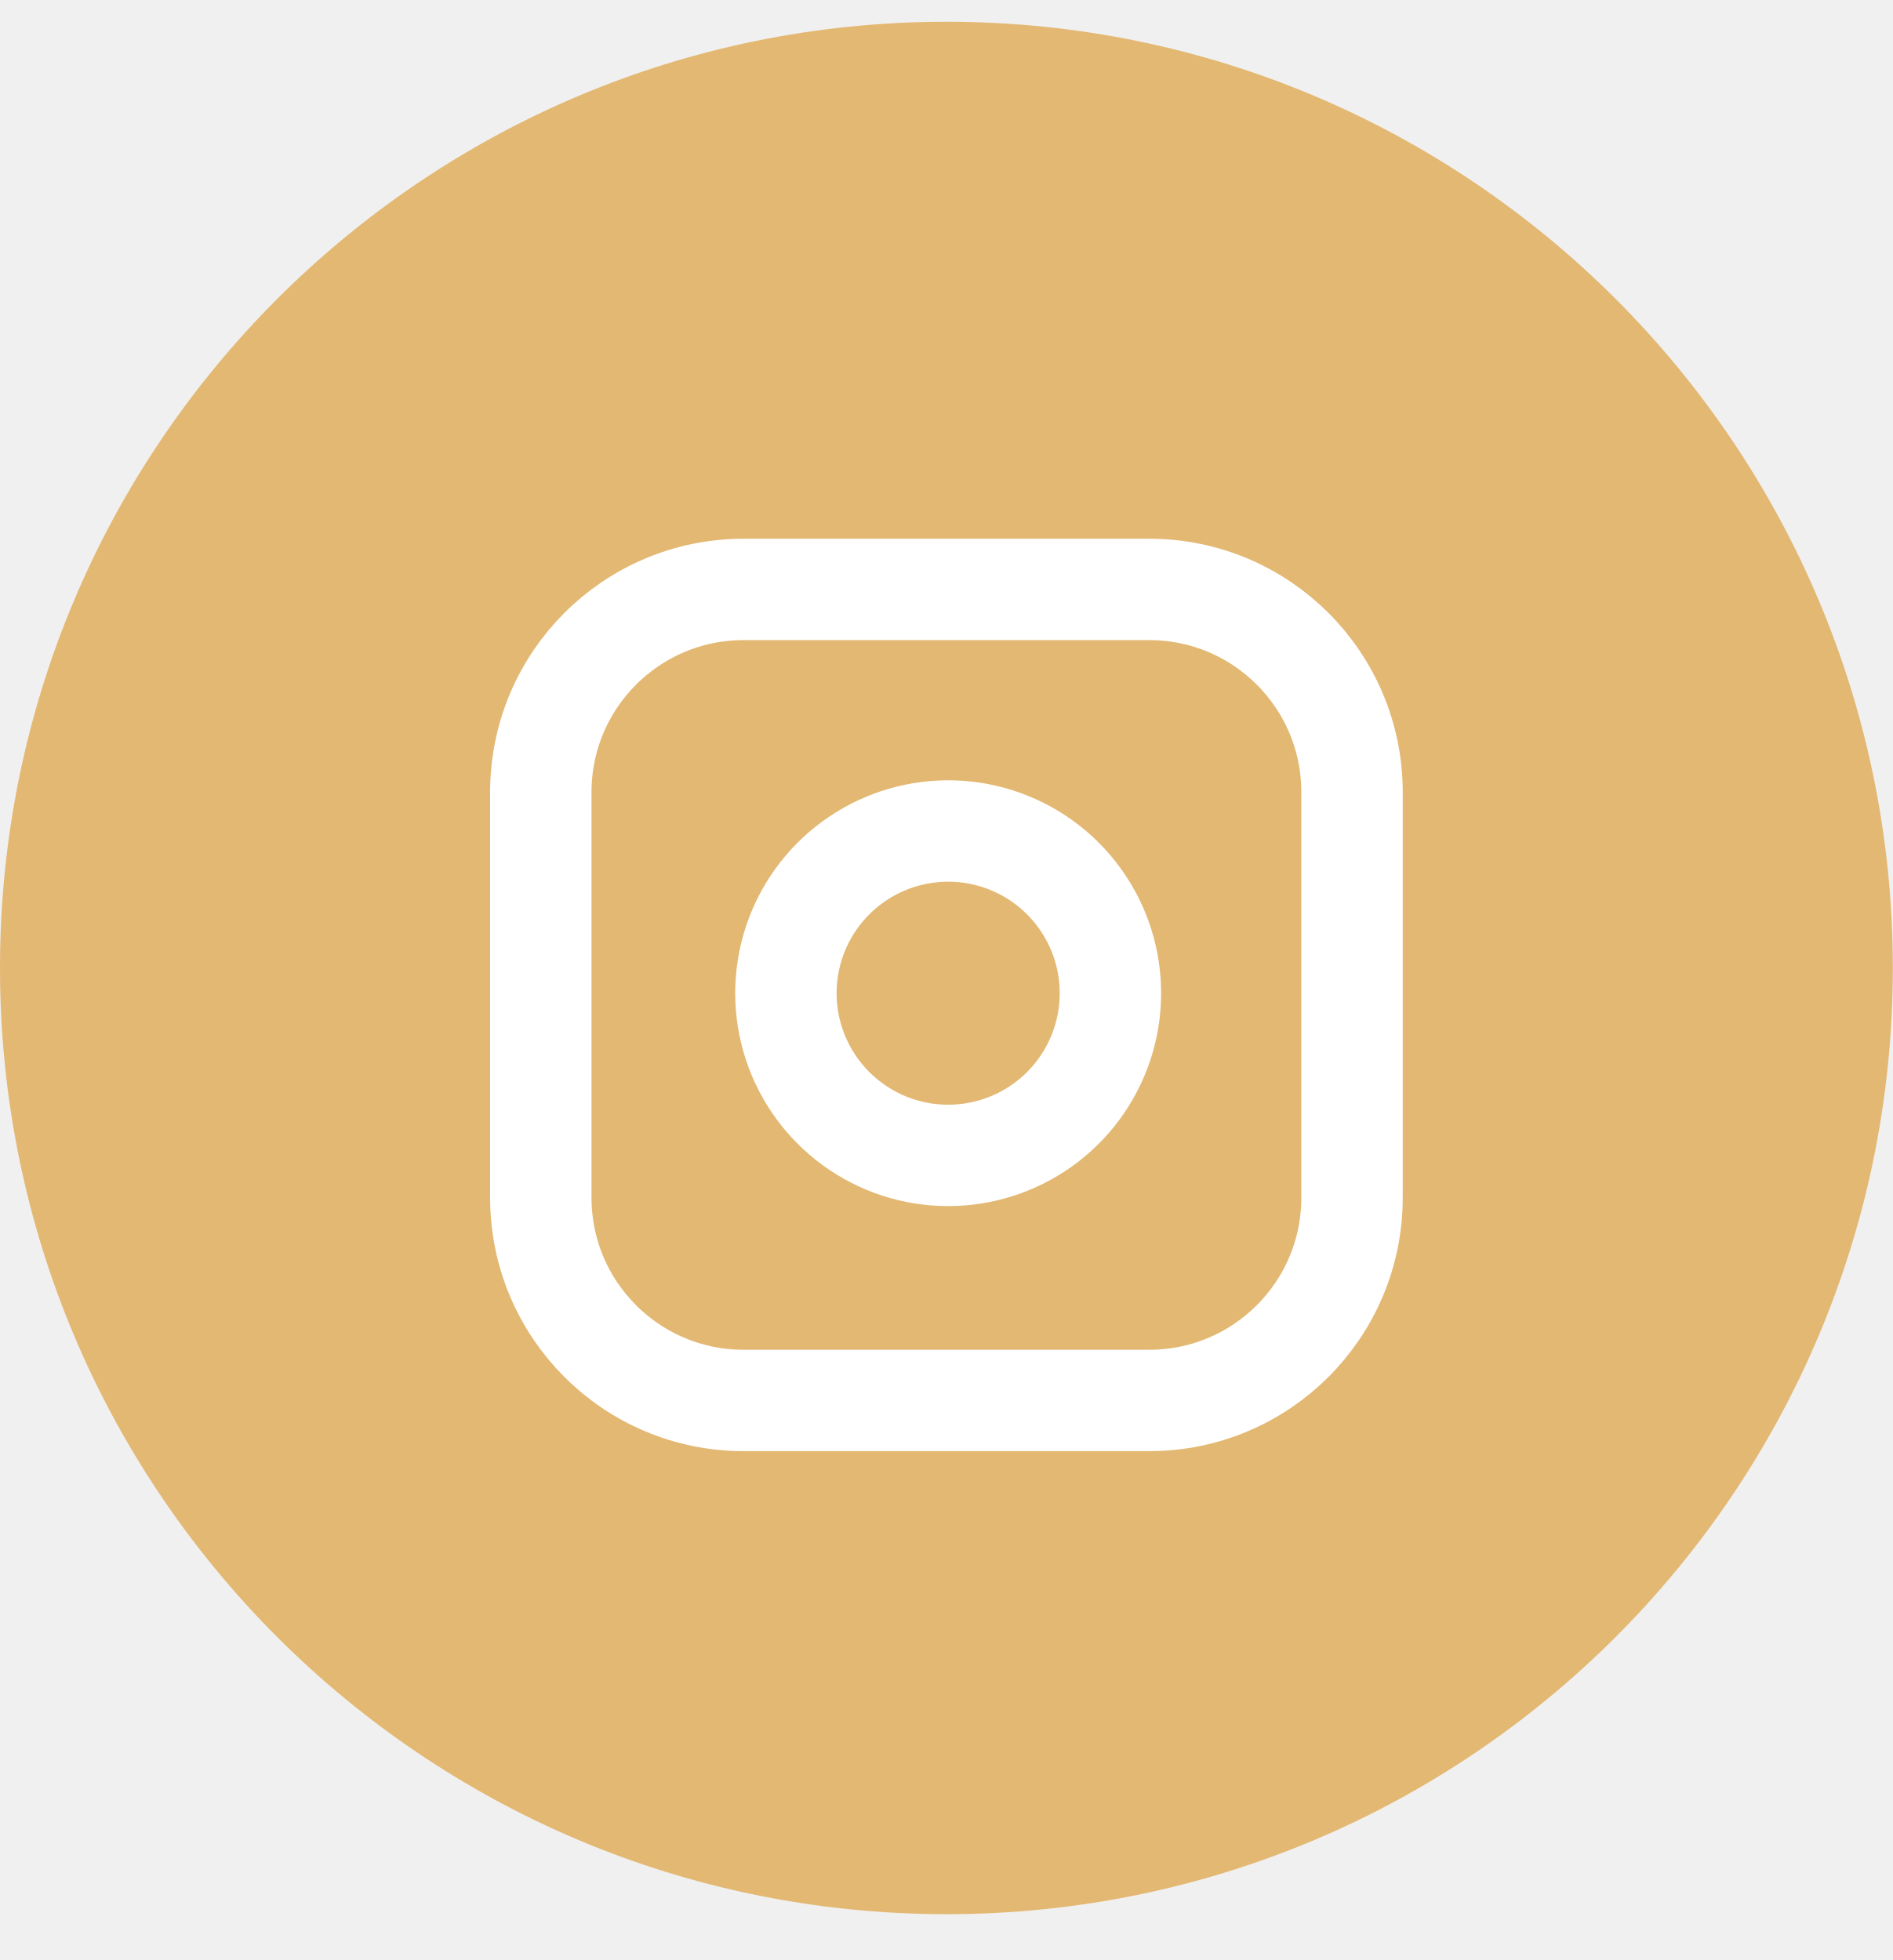
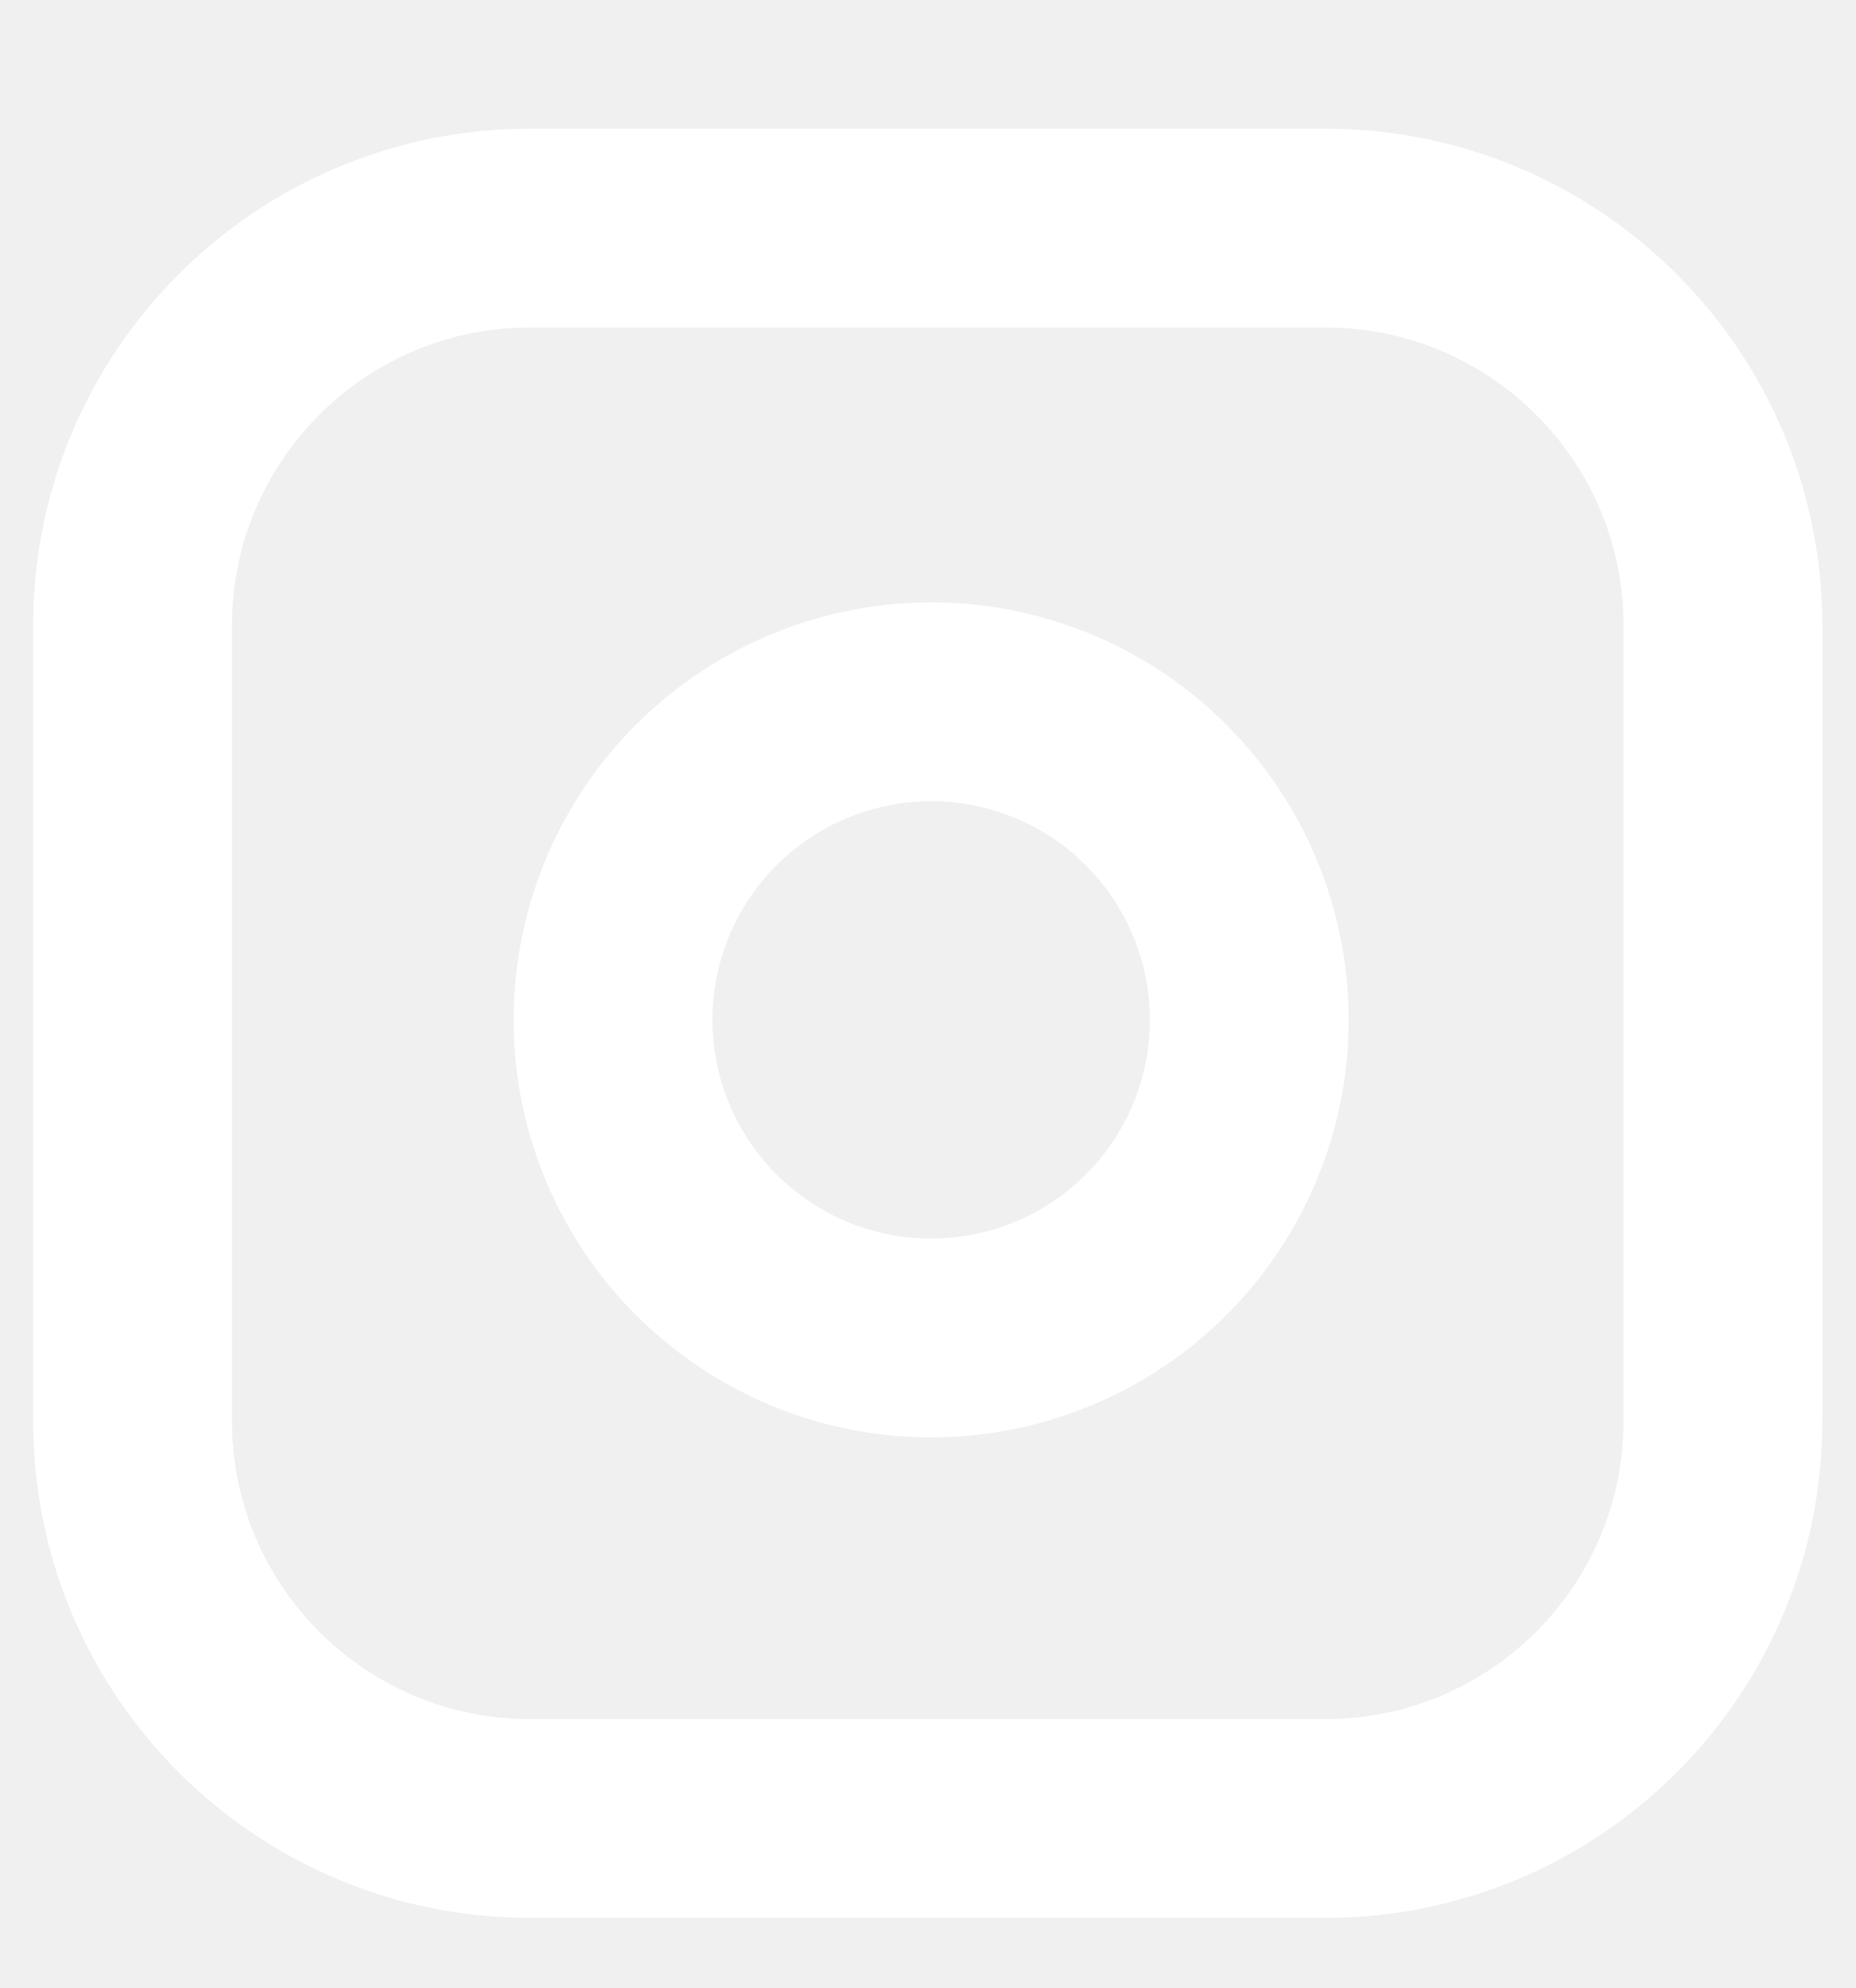
- <svg xmlns="http://www.w3.org/2000/svg" width="28" height="29" viewBox="0 0 28 29" fill="none">
-   <circle cx="14" cy="14.322" r="14" fill="#E3B873" />
-   <path d="M17 8.721H11C9.343 8.721 8 10.064 8 11.721V17.721C8 19.378 9.343 20.721 11 20.721H17C18.657 20.721 20 19.378 20 17.721V11.721C20 10.064 18.657 8.721 17 8.721Z" stroke="white" stroke-width="1.5" />
-   <path d="M16.4 14.343C16.474 14.843 16.389 15.353 16.156 15.801C15.924 16.249 15.556 16.612 15.105 16.839C14.654 17.066 14.143 17.145 13.645 17.065C13.146 16.985 12.686 16.749 12.329 16.392C11.972 16.035 11.737 15.575 11.656 15.077C11.576 14.578 11.655 14.067 11.882 13.616C12.109 13.165 12.473 12.798 12.921 12.565C13.369 12.333 13.879 12.247 14.378 12.321C14.887 12.397 15.359 12.634 15.723 12.998C16.087 13.363 16.325 13.834 16.4 14.343Z" stroke="white" stroke-width="1.5" stroke-linecap="round" stroke-linejoin="round" />
+ <svg xmlns="http://www.w3.org/2000/svg" width="14" height="15" viewBox="0 0 14 15" fill="none">
+   <path d="M10 1.721H4C2.343 1.721 1 3.064 1 4.721V10.721C1 12.378 2.343 13.721 4 13.721H10C11.657 13.721 13 12.378 13 10.721V4.721C13 3.064 11.657 1.721 10 1.721Z" stroke="white" stroke-width="1.5" />
+   <path d="M9.4 7.343C9.474 7.843 9.389 8.353 9.156 8.801C8.924 9.249 8.556 9.612 8.105 9.839C7.654 10.066 7.143 10.145 6.645 10.065C6.146 9.985 5.686 9.749 5.329 9.392C4.972 9.036 4.737 8.575 4.656 8.077C4.576 7.578 4.655 7.067 4.882 6.616C5.109 6.165 5.473 5.798 5.921 5.565C6.369 5.333 6.879 5.247 7.378 5.321C7.887 5.397 8.359 5.634 8.723 5.998C9.087 6.362 9.325 6.834 9.4 7.343Z" stroke="white" stroke-width="1.5" stroke-linecap="round" stroke-linejoin="round" />
</svg>
